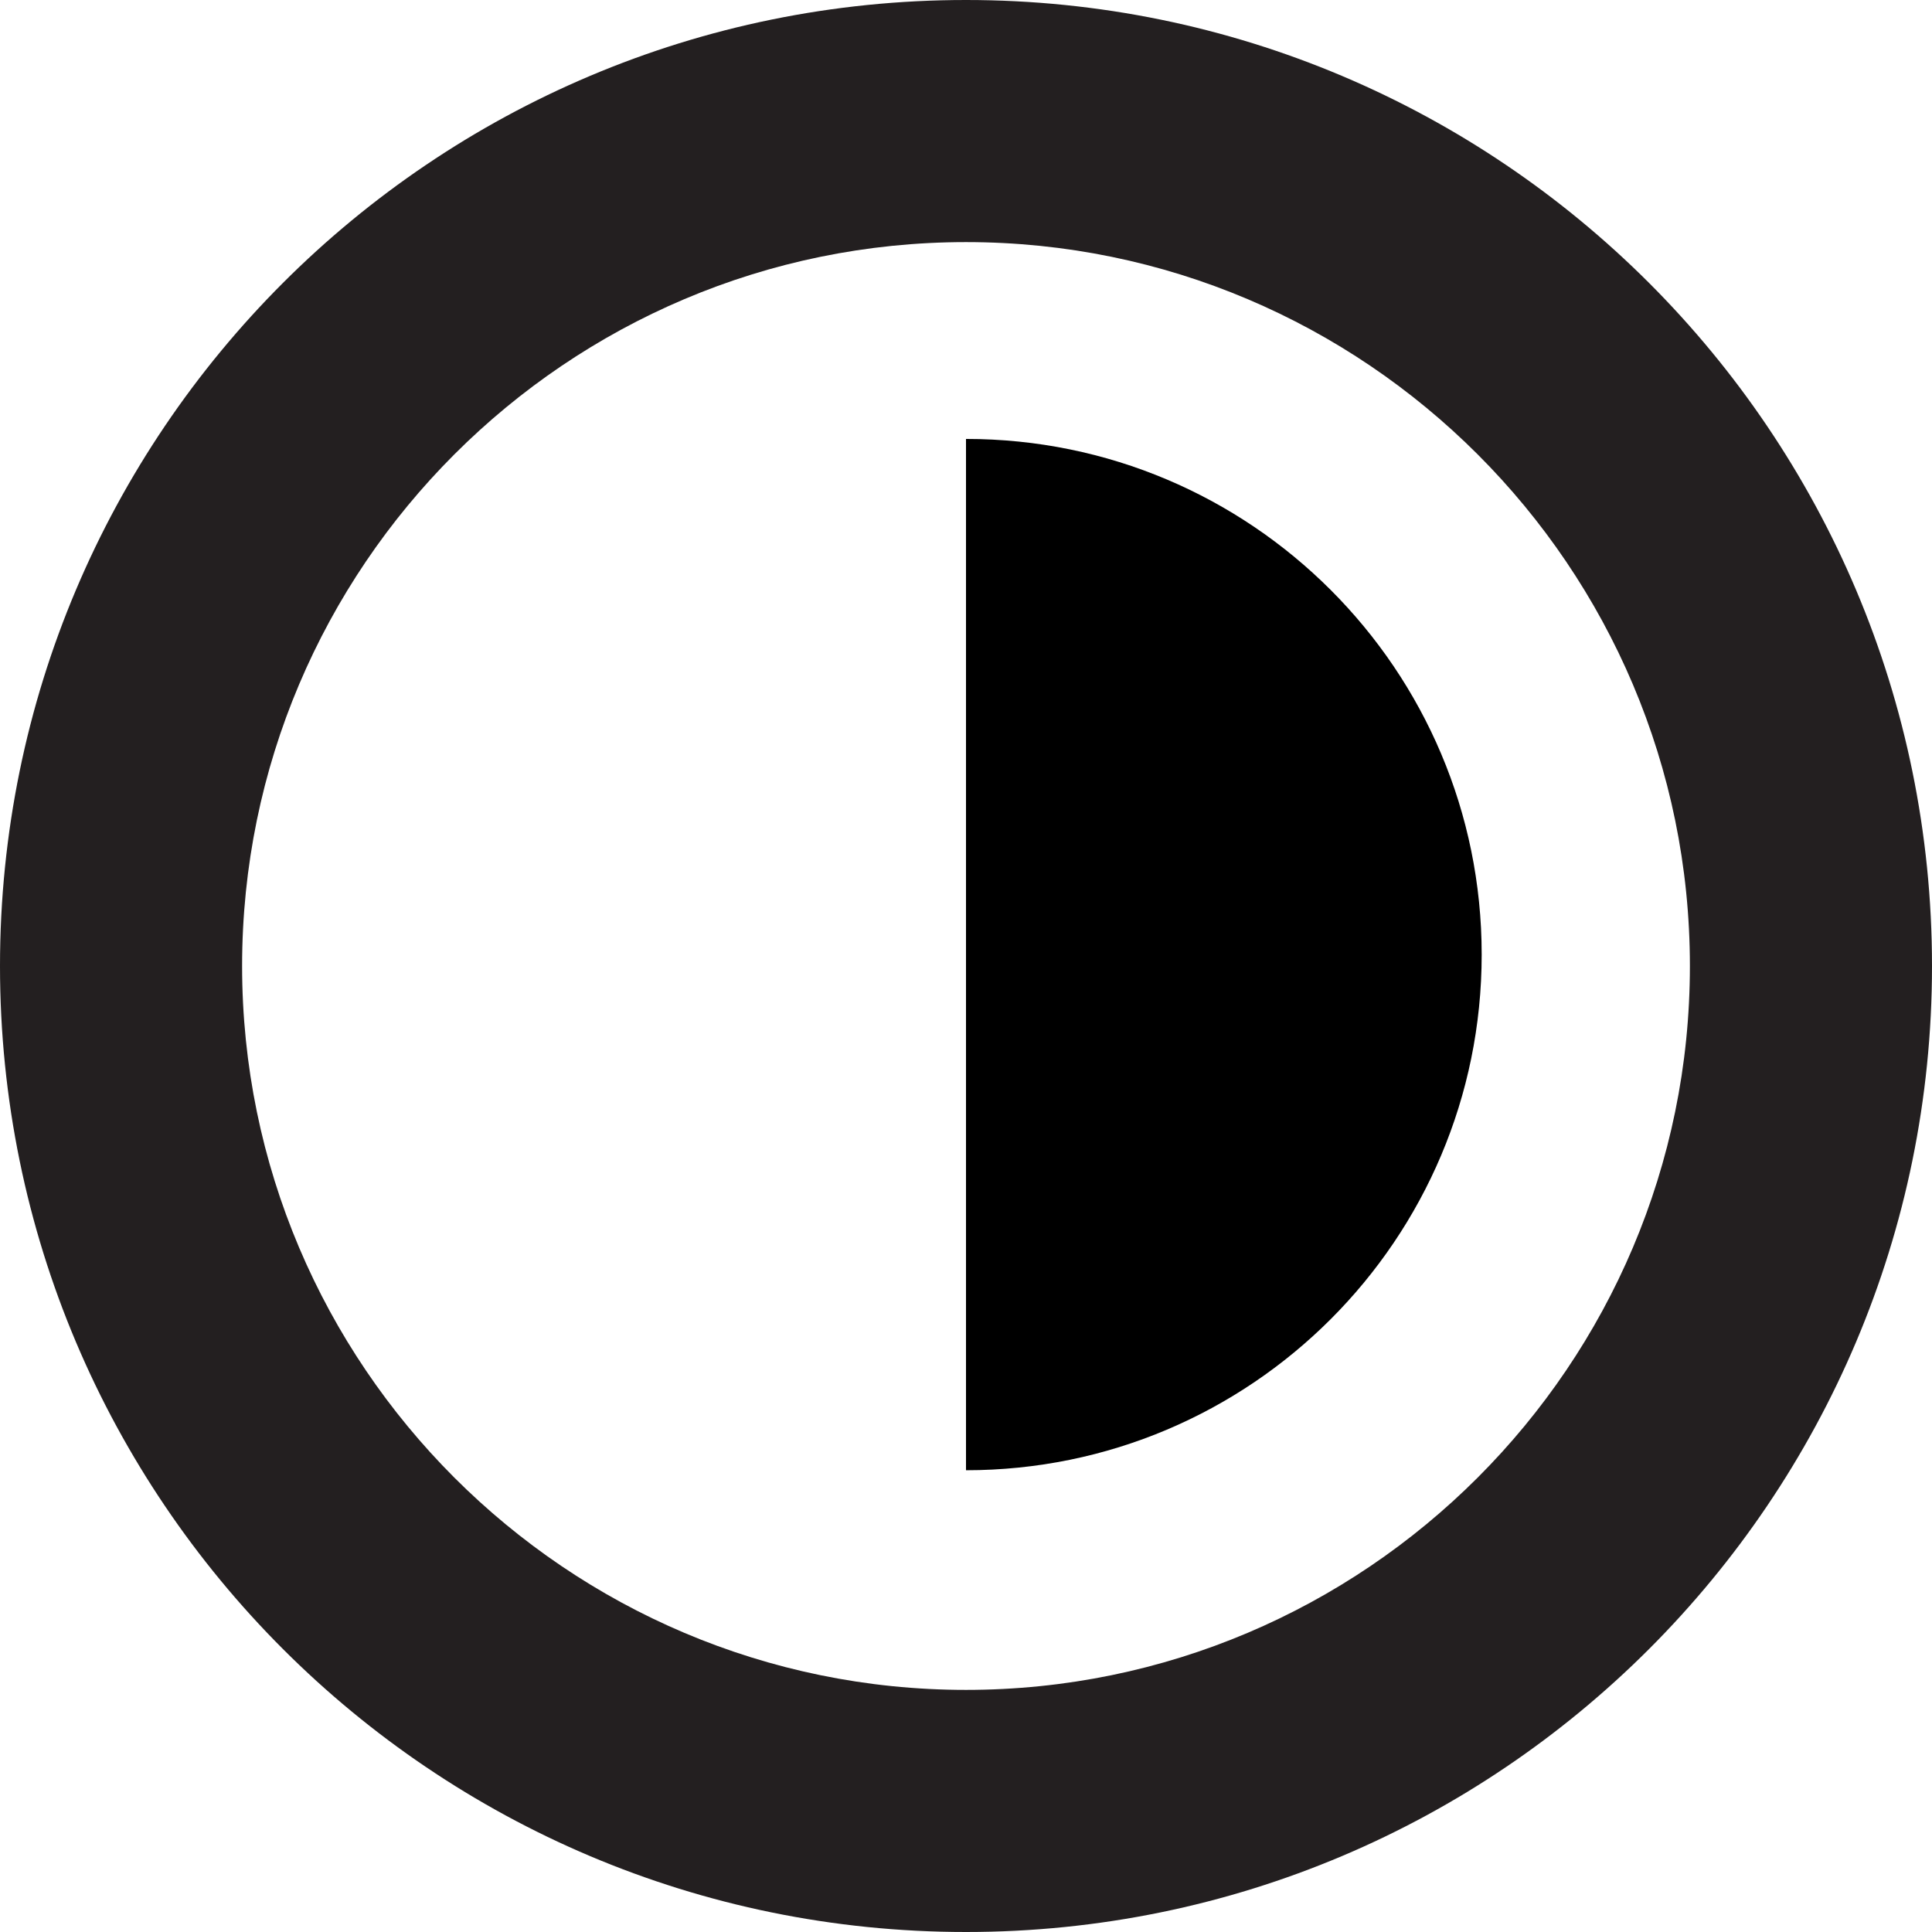
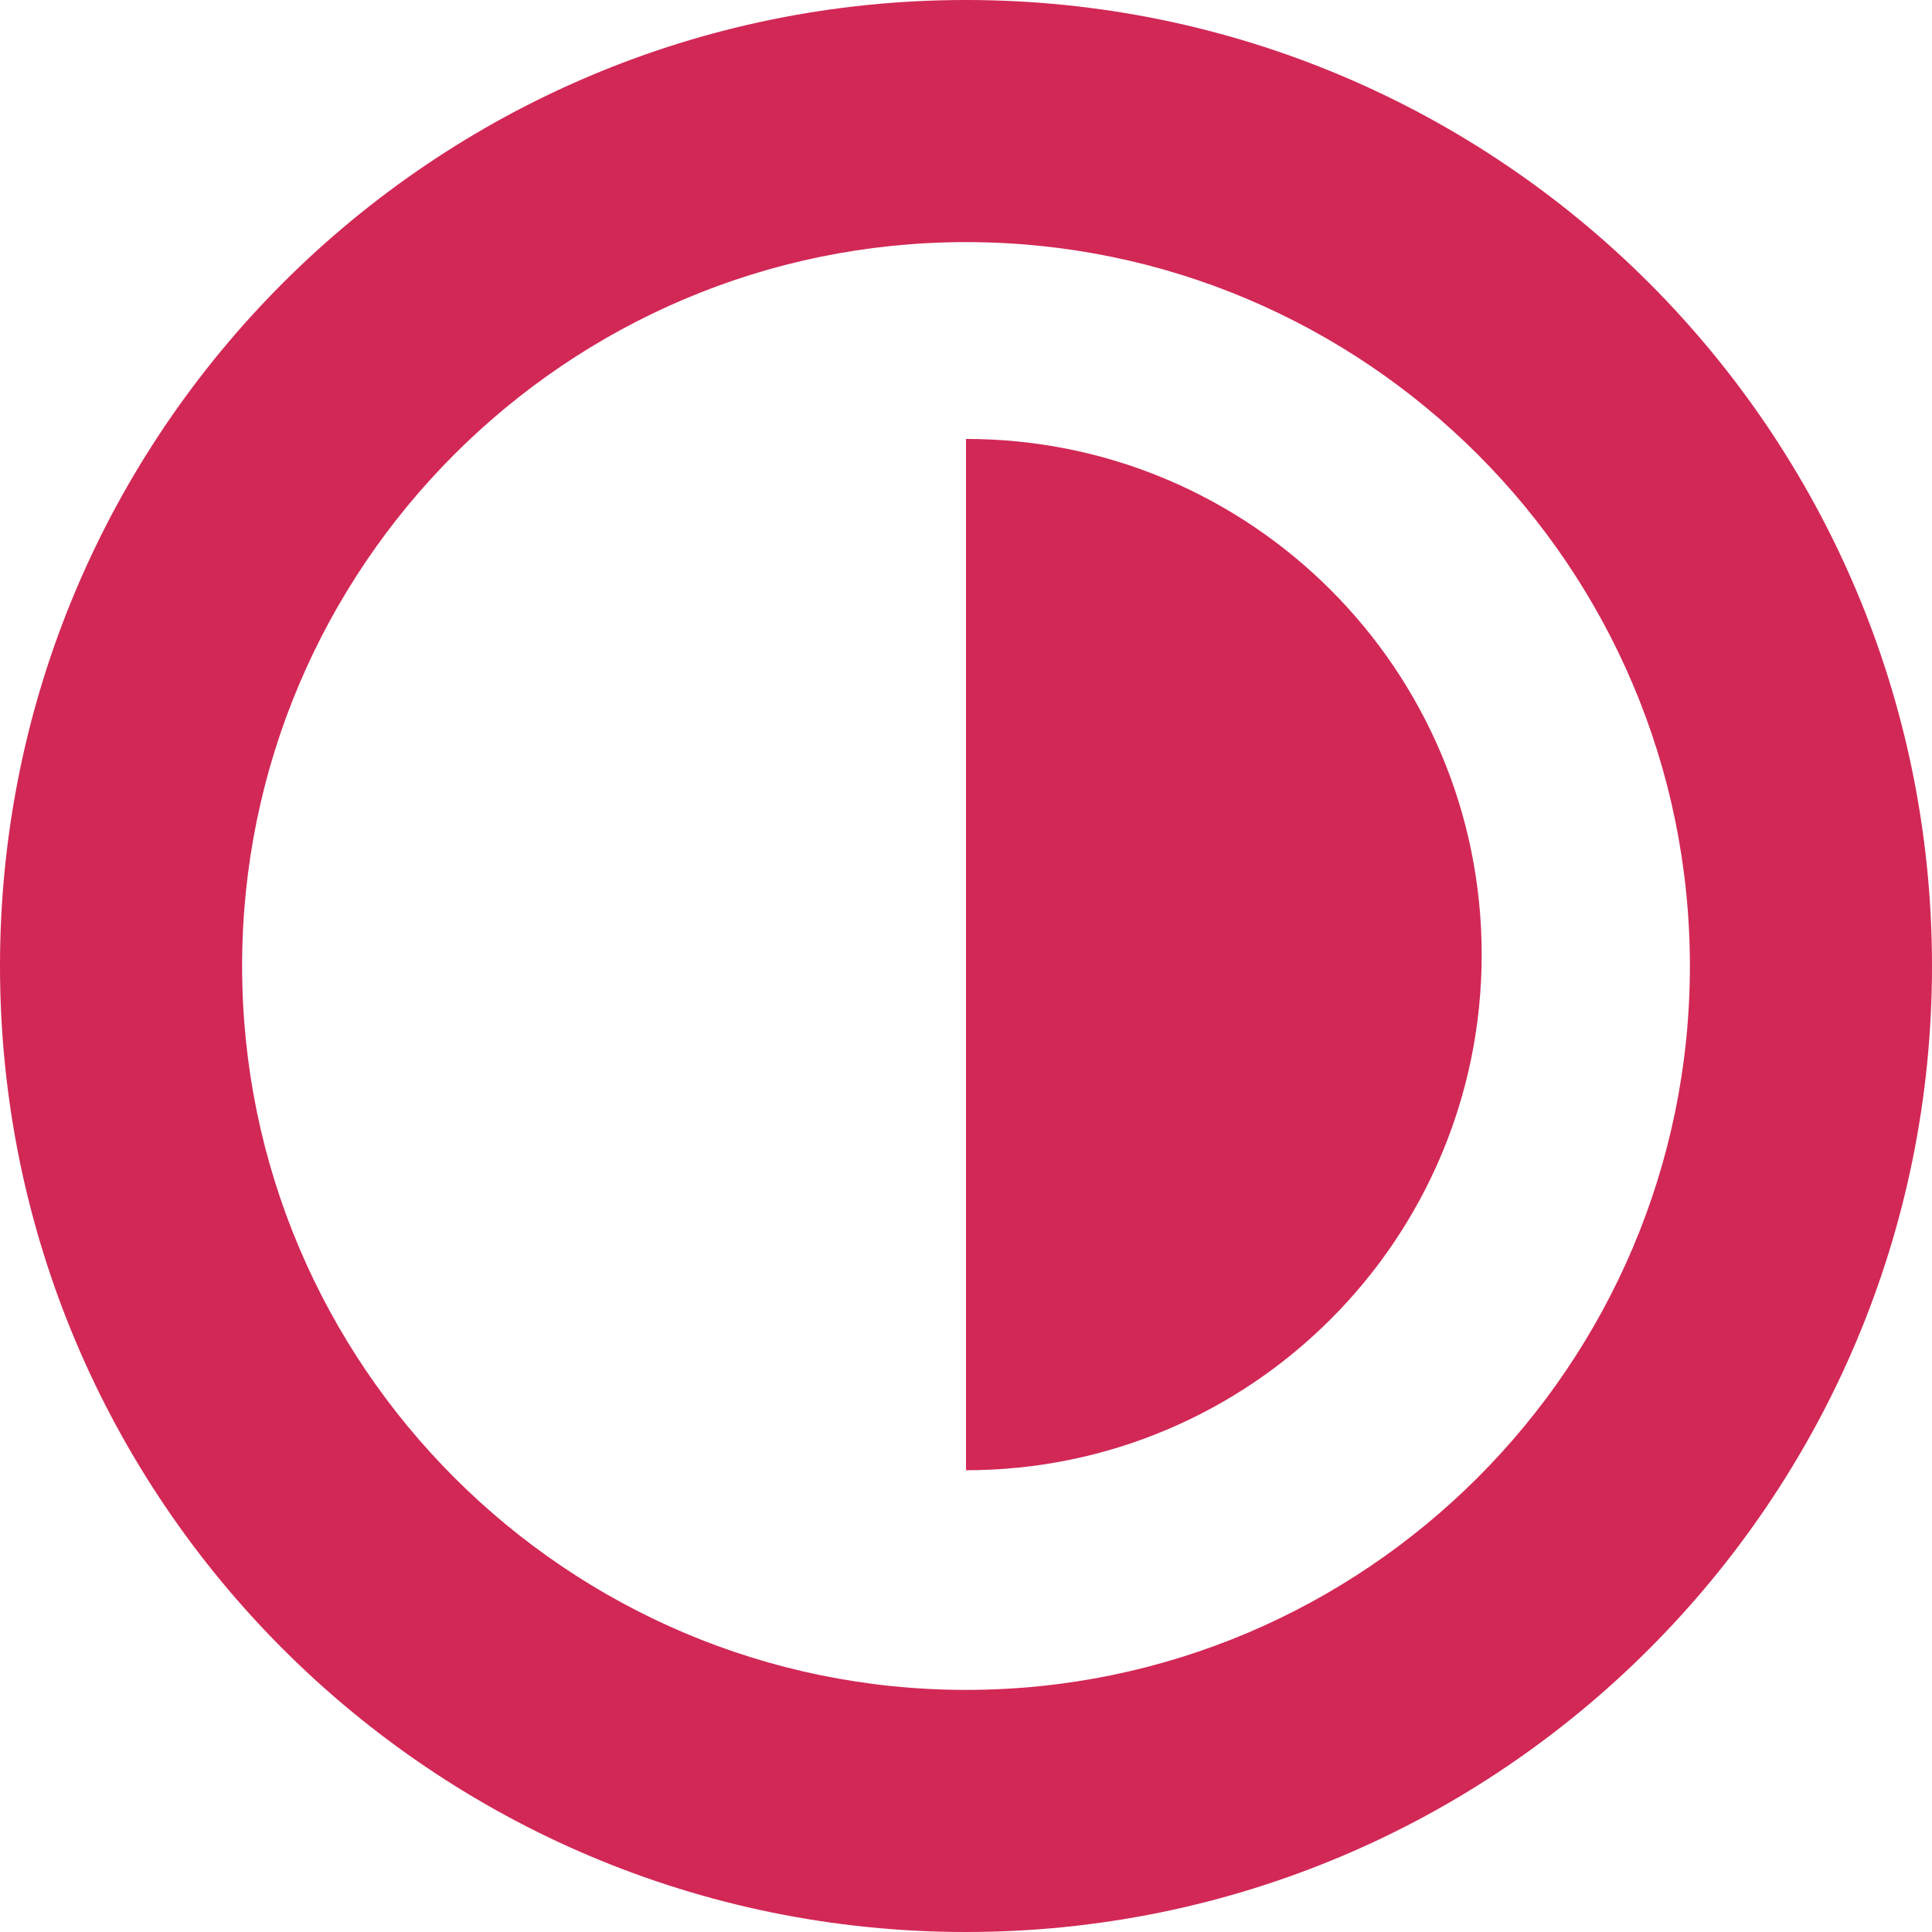
- <svg xmlns="http://www.w3.org/2000/svg" version="1.0" width="31.92" height="31.92" viewBox="-35.422 -7.96 31.92 31.92">
-   <path fill="#231F20" d="M-19.462-3.96c6.595 0 11.96 5.365 11.96 11.96s-5.365 11.96-11.96 11.96-11.96-5.365-11.96-11.96 5.365-11.96 11.96-11.96m0-4c-8.814 0-15.96 7.145-15.96 15.96 0 8.813 7.146 15.96 15.96 15.96S-3.502 16.813-3.502 8c0-8.815-7.146-15.96-15.96-15.96z" />
+ <svg xmlns="http://www.w3.org/2000/svg" version="1.0" width="31.92" height="31.92" viewBox="-35.422 -7.96 31.92 31.92" fill="#d22856">
+   <path d="M-19.462-3.96c6.595 0 11.96 5.365 11.96 11.96s-5.365 11.96-11.96 11.96-11.96-5.365-11.96-11.96 5.365-11.96 11.96-11.96m0-4c-8.814 0-15.96 7.145-15.96 15.96 0 8.813 7.146 15.96 15.96 15.96S-3.502 16.813-3.502 8c0-8.815-7.146-15.96-15.96-15.96z" />
  <path d="M-19.462 16.331a8.519 8.519 0 008.52-8.52 8.518 8.518 0 00-8.52-8.519" />
</svg>
